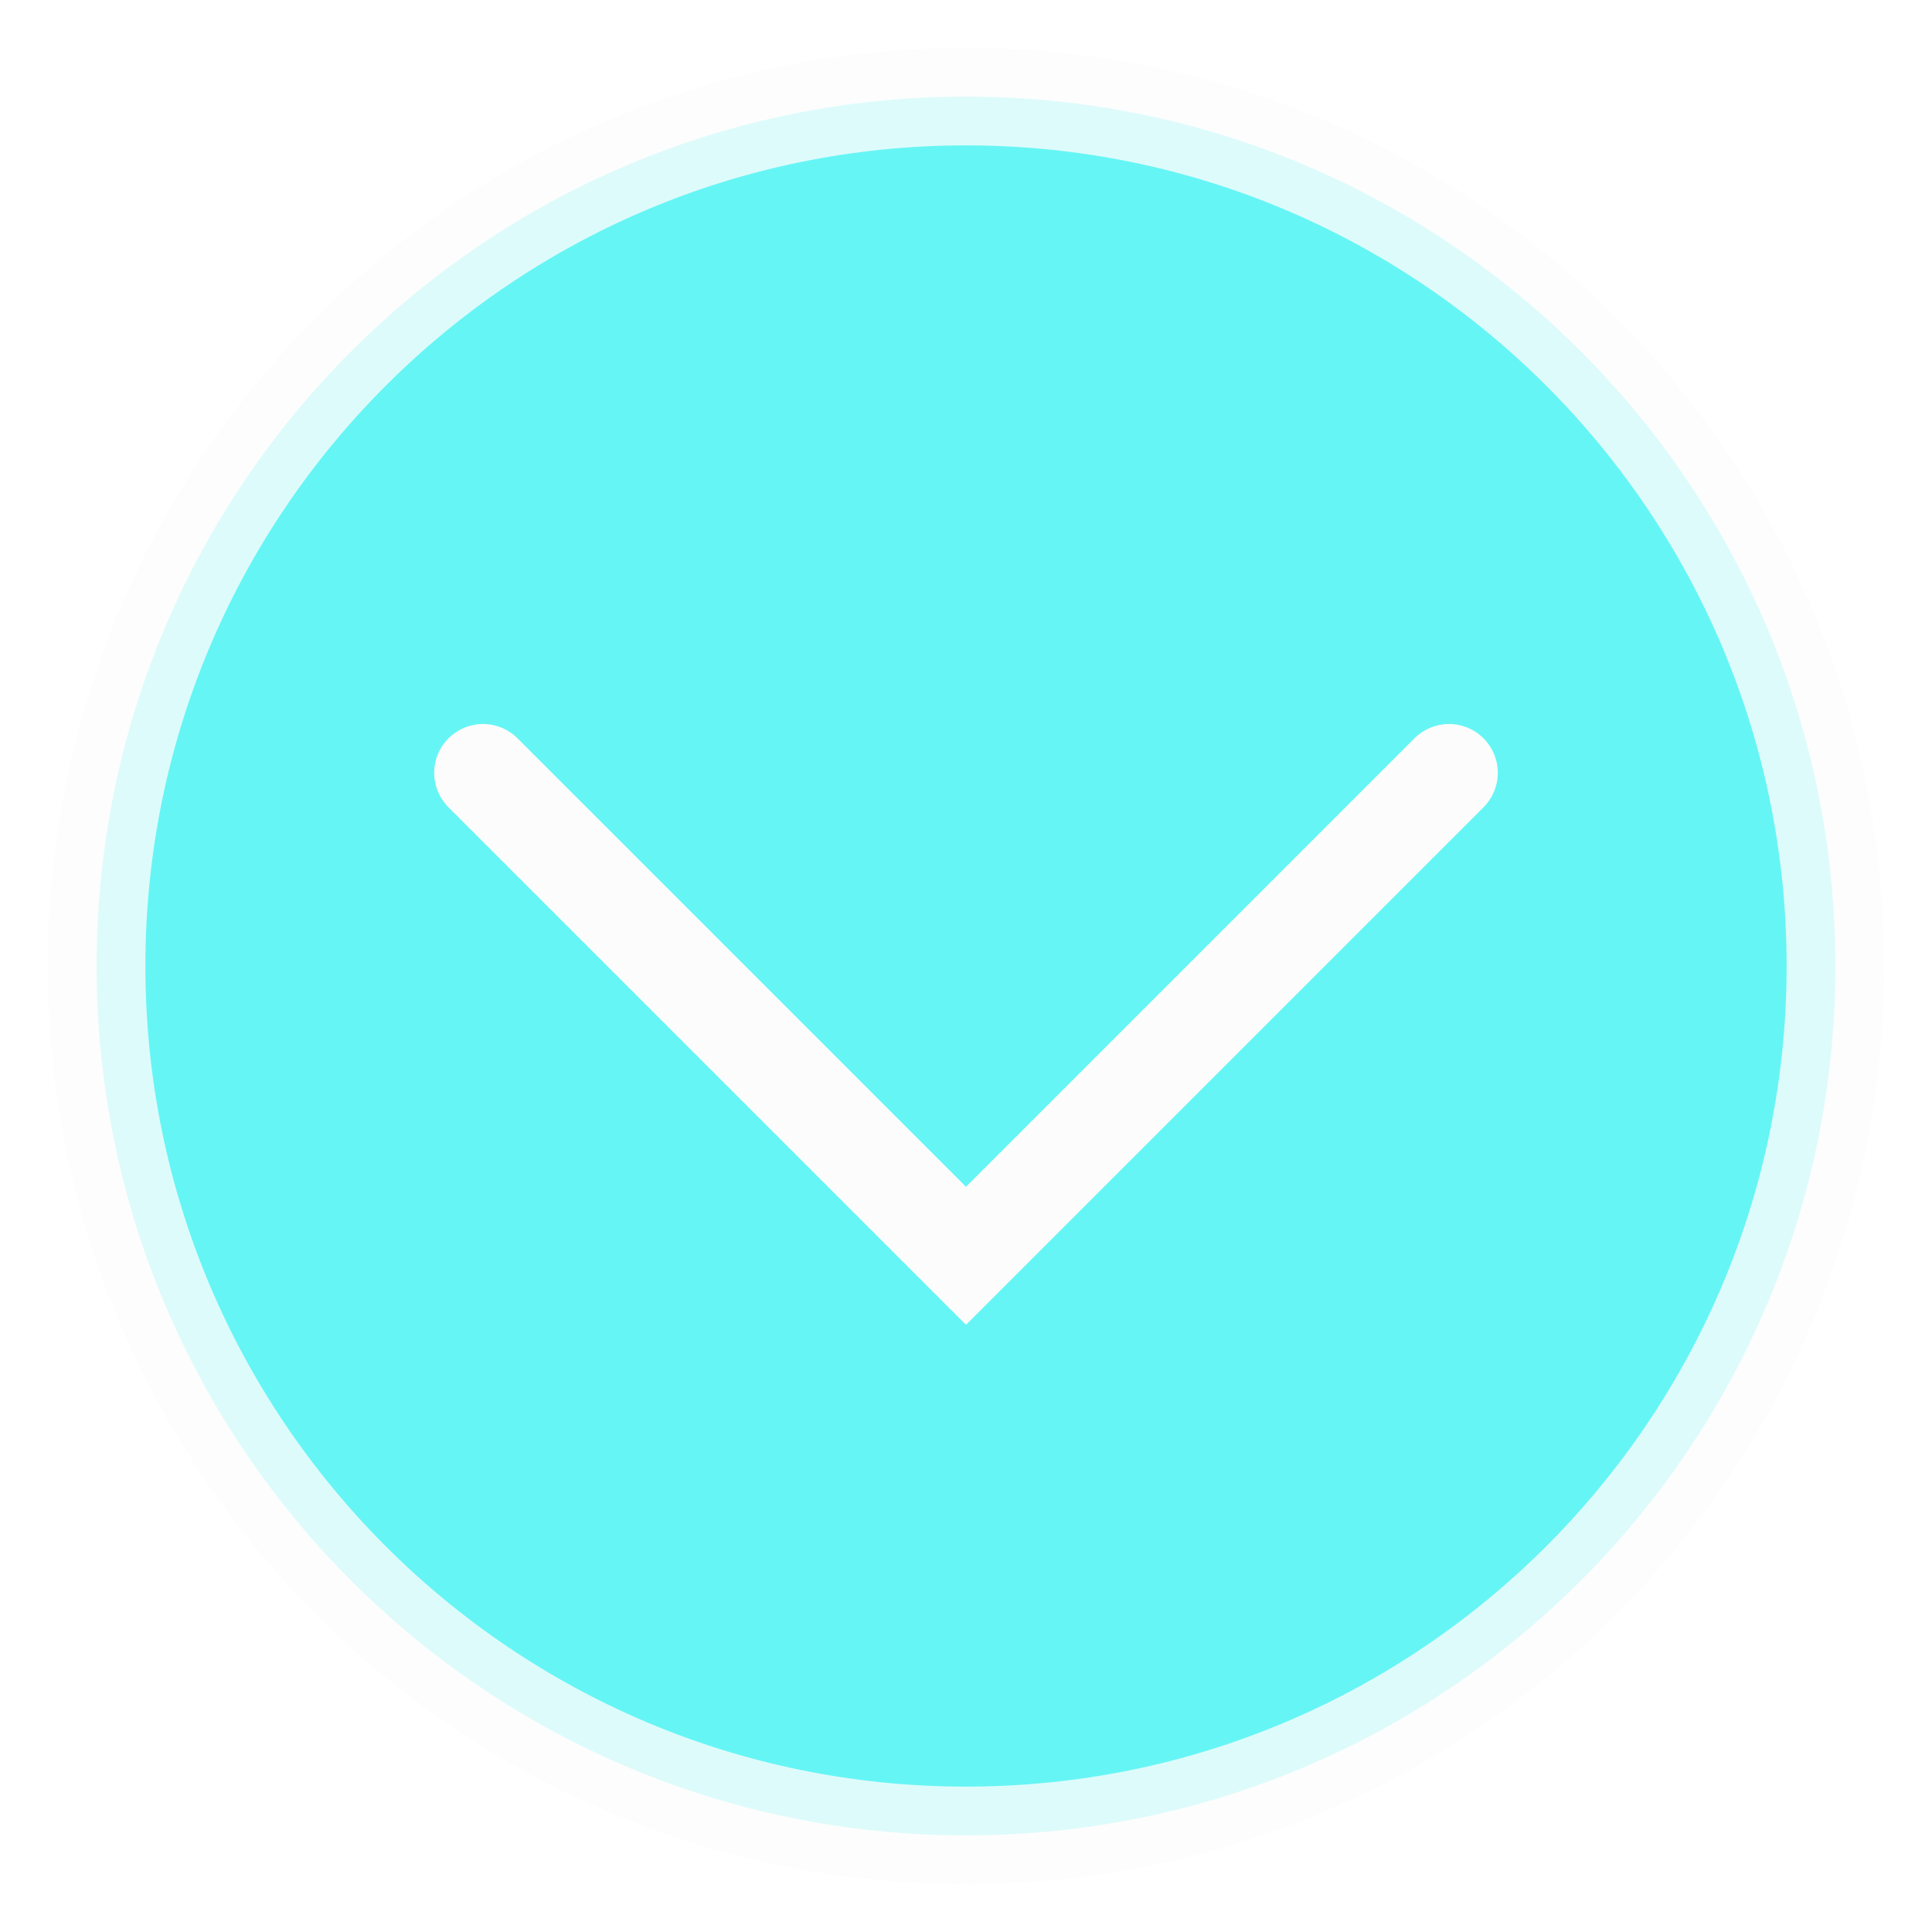
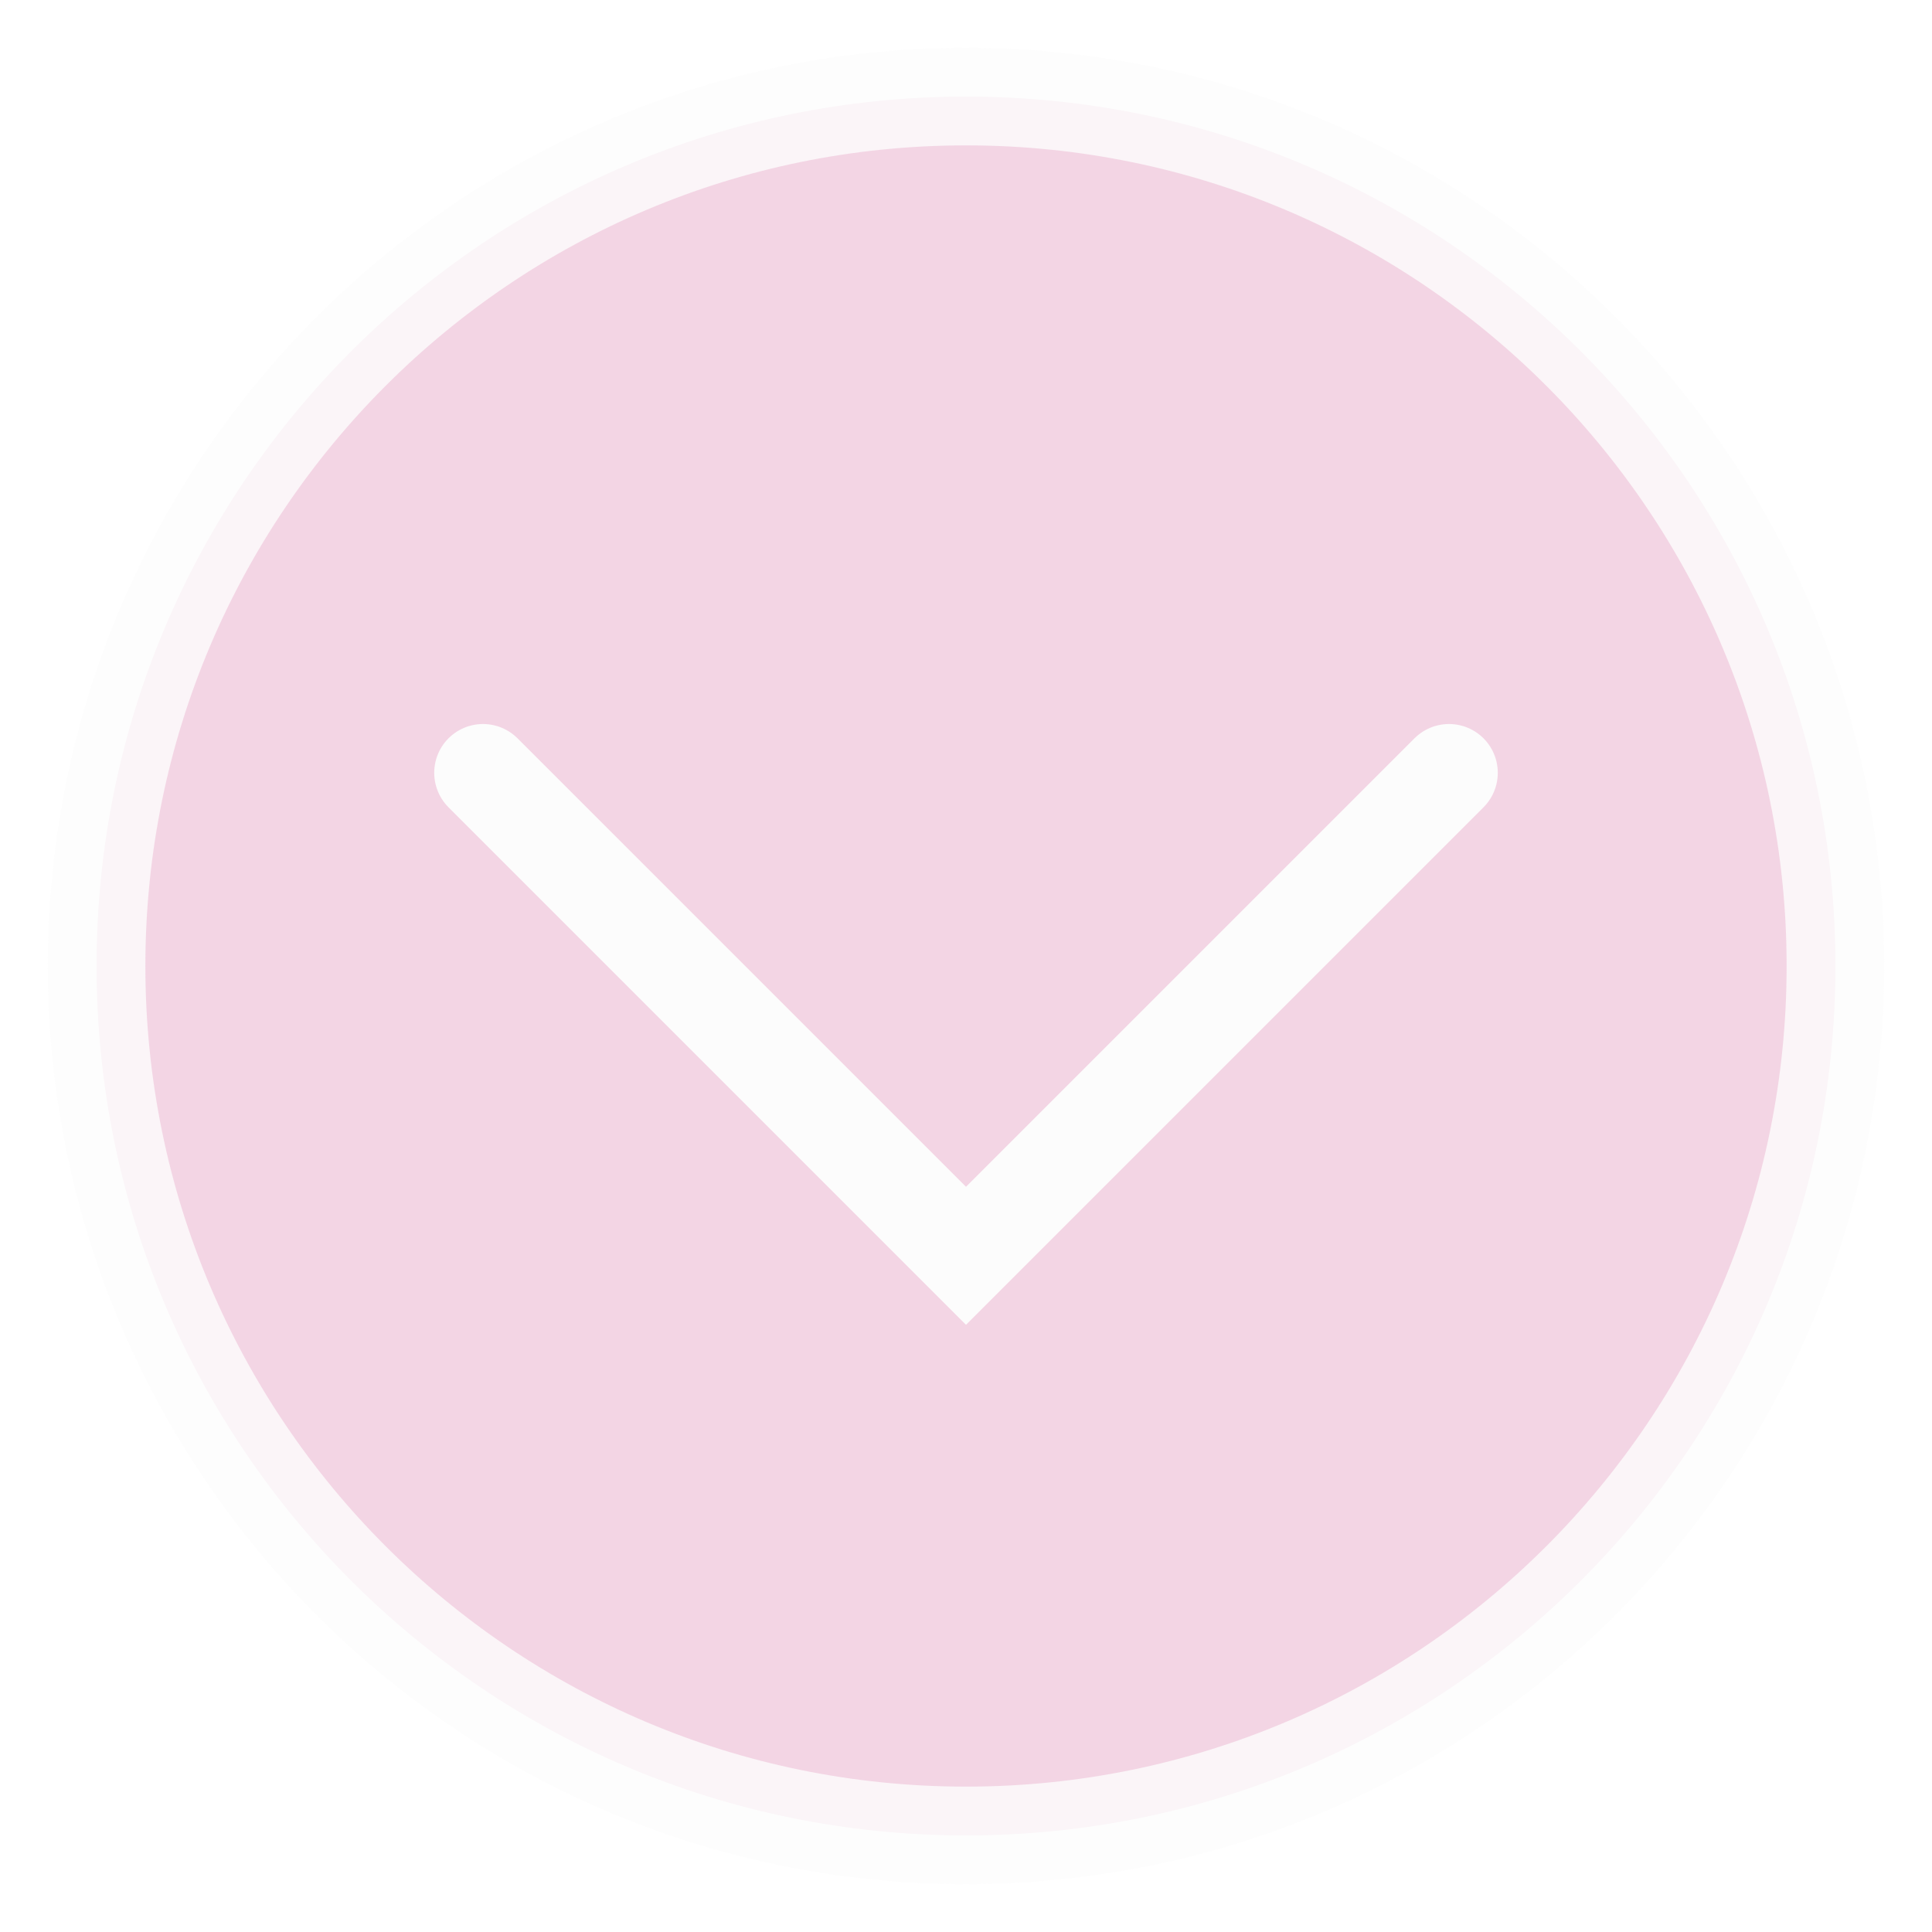
<svg xmlns="http://www.w3.org/2000/svg" viewBox="0 0 50 50" version="1.2" baseProfile="tiny">
  <defs>
</defs>
  <g fill="none" stroke="black" stroke-width="1" fill-rule="evenodd" stroke-linecap="square" stroke-linejoin="bevel">
    <g fill="none" stroke="#000000" stroke-opacity="1" stroke-width="1" stroke-linecap="square" stroke-linejoin="bevel" transform="matrix(2.5,0,0,2.5,2.5,2.5)" font-family="Noto Sans" font-size="10" font-weight="400" font-style="normal">
</g>
-     <g fill="#00eeee" fill-opacity="0.6" stroke="#fcfcfc" stroke-opacity="0.8" stroke-width="1.01" stroke-linecap="square" stroke-linejoin="bevel" transform="matrix(2.5,0,0,2.5,2.5,2.5)" font-family="Noto Sans" font-size="10" font-weight="400" font-style="normal">
+     <g fill="#ebb9d2" fill-opacity="0.6" stroke="#fcfcfc" stroke-opacity="0.8" stroke-width="1.01" stroke-linecap="square" stroke-linejoin="bevel" transform="matrix(2.5,0,0,2.5,2.5,2.5)" font-family="Noto Sans" font-size="10" font-weight="400" font-style="normal">
      <circle cx="9" cy="9" r="9" />
    </g>
    <g fill="none" stroke="#000000" stroke-opacity="1" stroke-width="1" stroke-linecap="square" stroke-linejoin="bevel" transform="matrix(2.5,0,0,2.5,2.5,2.5)" font-family="Noto Sans" font-size="10" font-weight="400" font-style="normal">
</g>
    <g fill="none" stroke="#fcfcfc" stroke-opacity="1" stroke-width="1.01" stroke-linecap="square" stroke-linejoin="bevel" transform="matrix(2.5,0,0,2.5,2.5,2.5)" font-family="Noto Sans" font-size="10" font-weight="400" font-style="normal">
</g>
    <g fill="none" stroke="#fcfcfc" stroke-opacity="1" stroke-width="1.01" stroke-linecap="round" stroke-linejoin="miter" stroke-miterlimit="2" transform="matrix(2.5,0,0,2.5,2.5,2.5)" font-family="Noto Sans" font-size="10" font-weight="400" font-style="normal">
      <polyline fill="none" vector-effect="none" points="4,7 9,12 14,7 " />
    </g>
    <g fill="none" stroke="#fcfcfc" stroke-opacity="1" stroke-width="1.01" stroke-linecap="square" stroke-linejoin="bevel" transform="matrix(2.5,0,0,2.5,2.5,2.5)" font-family="Noto Sans" font-size="10" font-weight="400" font-style="normal">
</g>
    <g fill="none" stroke="#000000" stroke-opacity="1" stroke-width="1" stroke-linecap="square" stroke-linejoin="bevel" transform="matrix(1,0,0,1,0,0)" font-family="Noto Sans" font-size="10" font-weight="400" font-style="normal">
</g>
  </g>
</svg>
